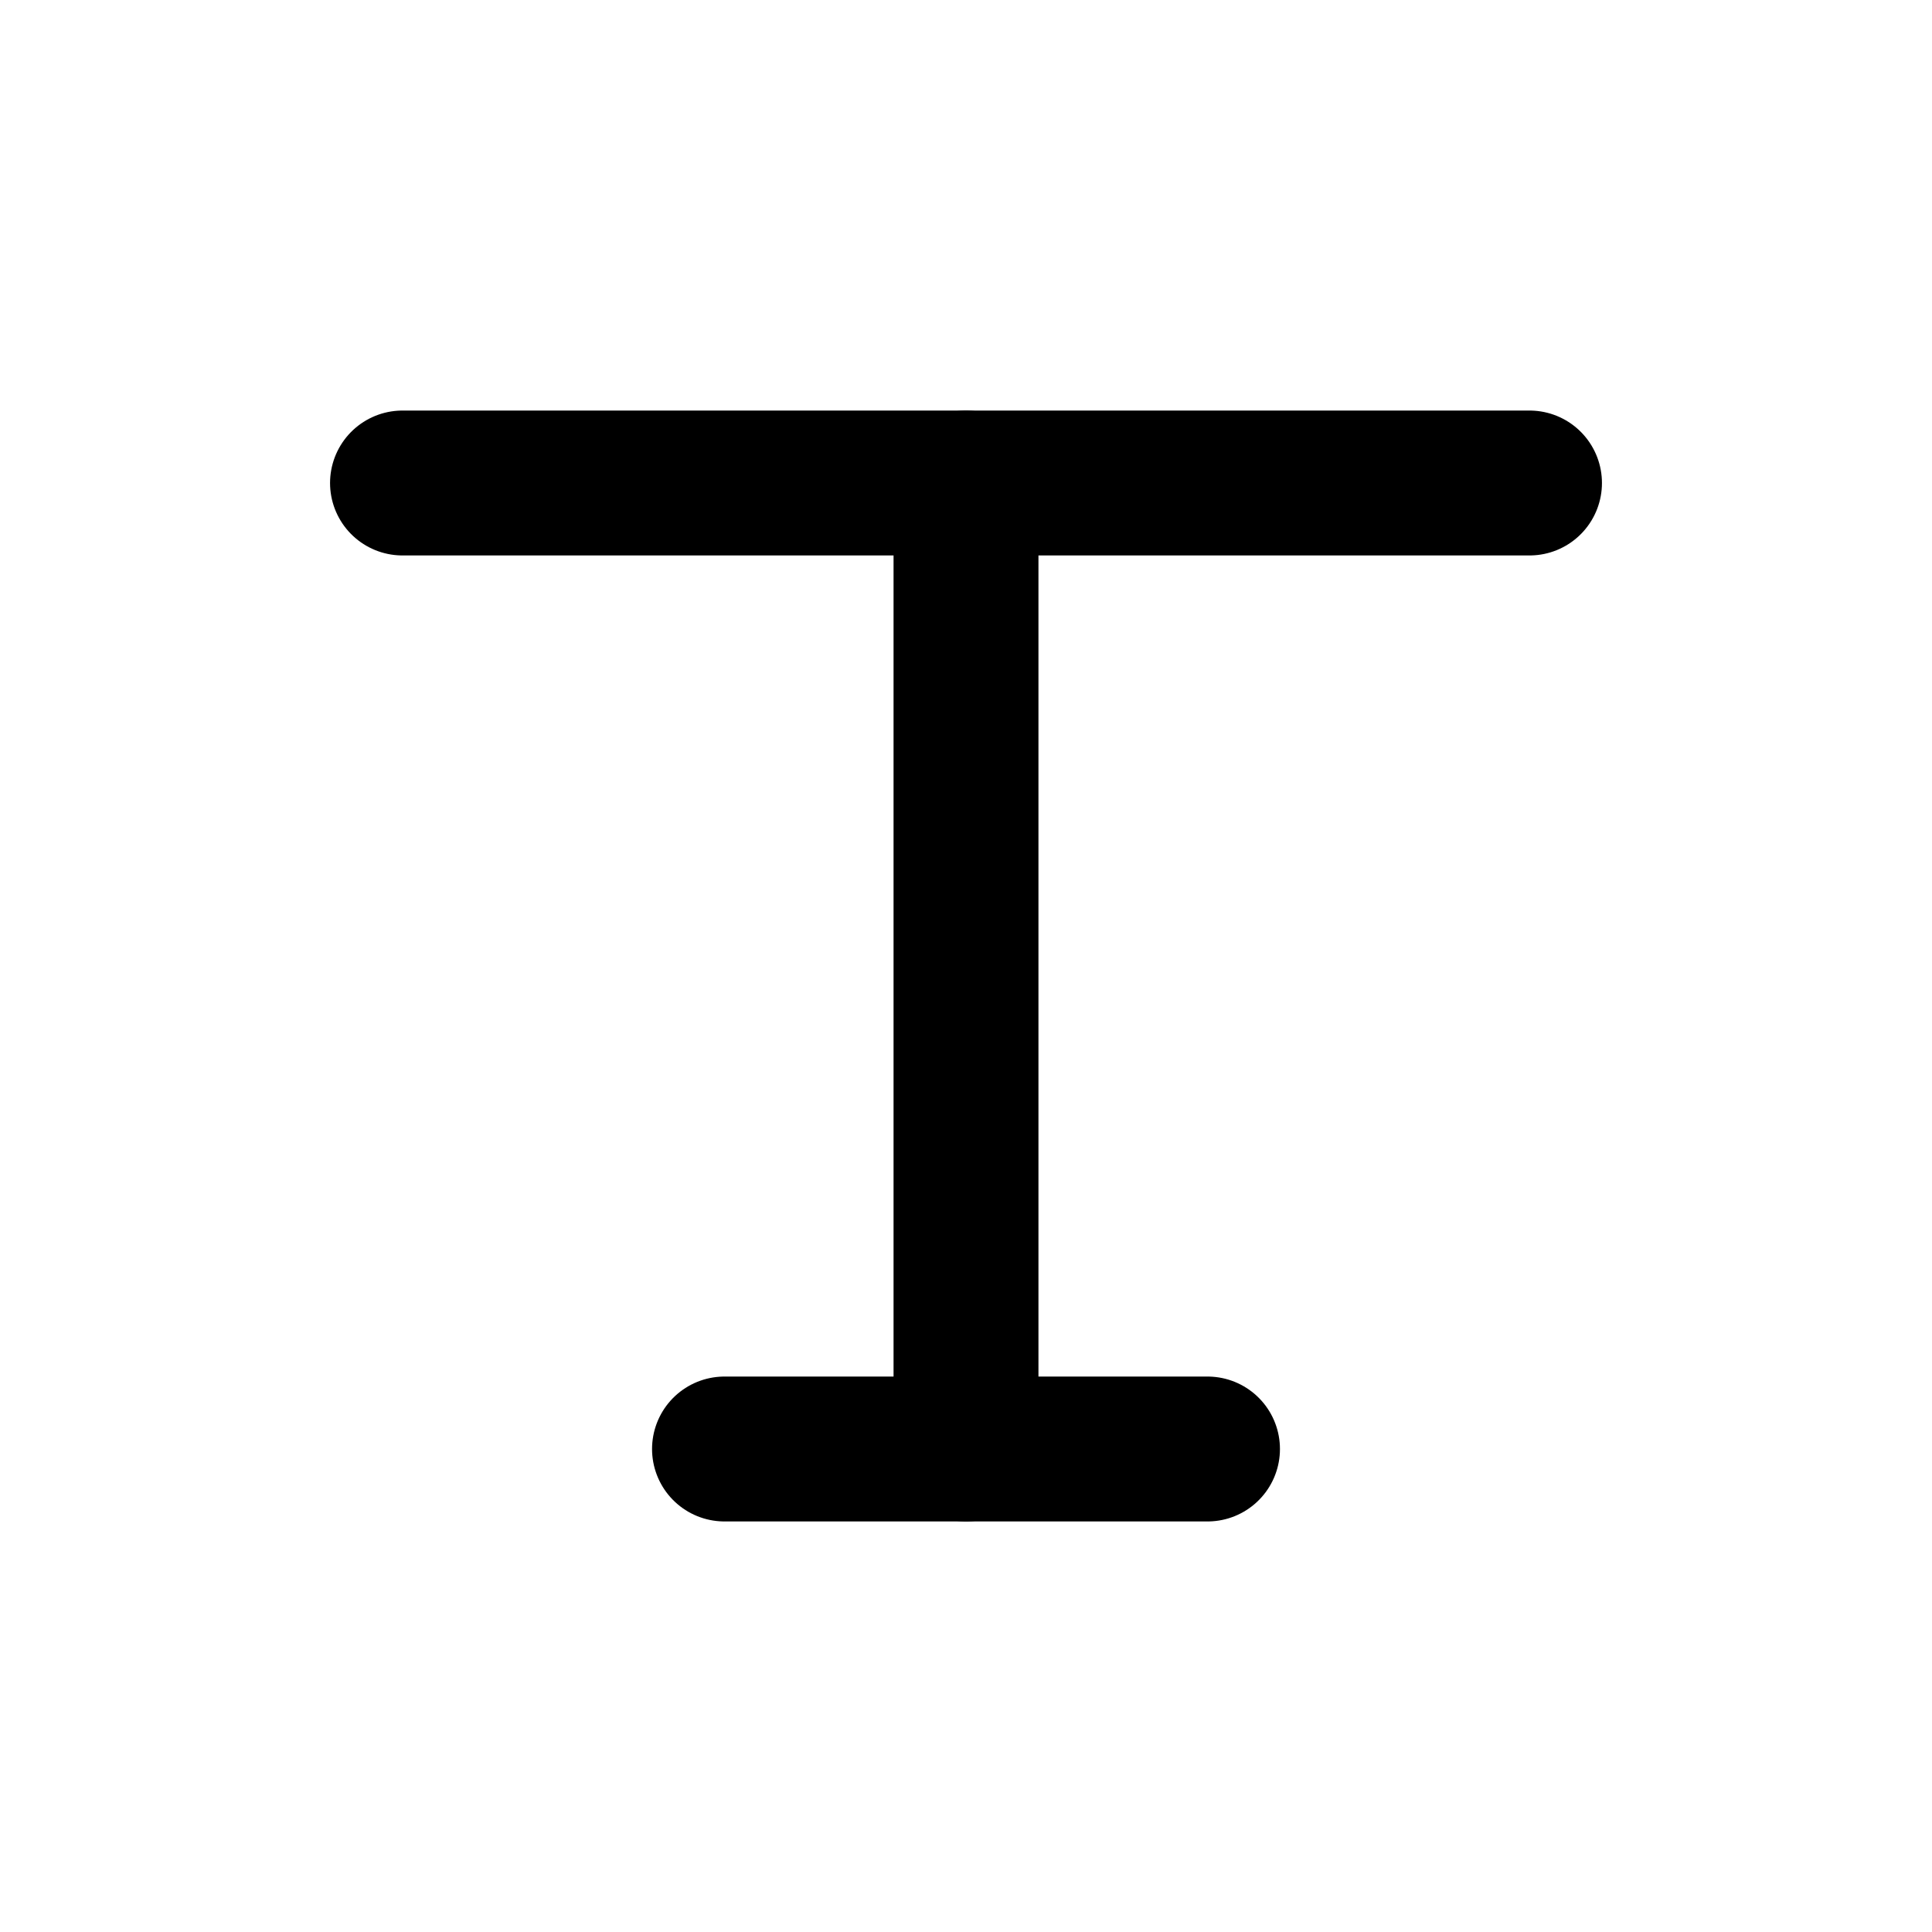
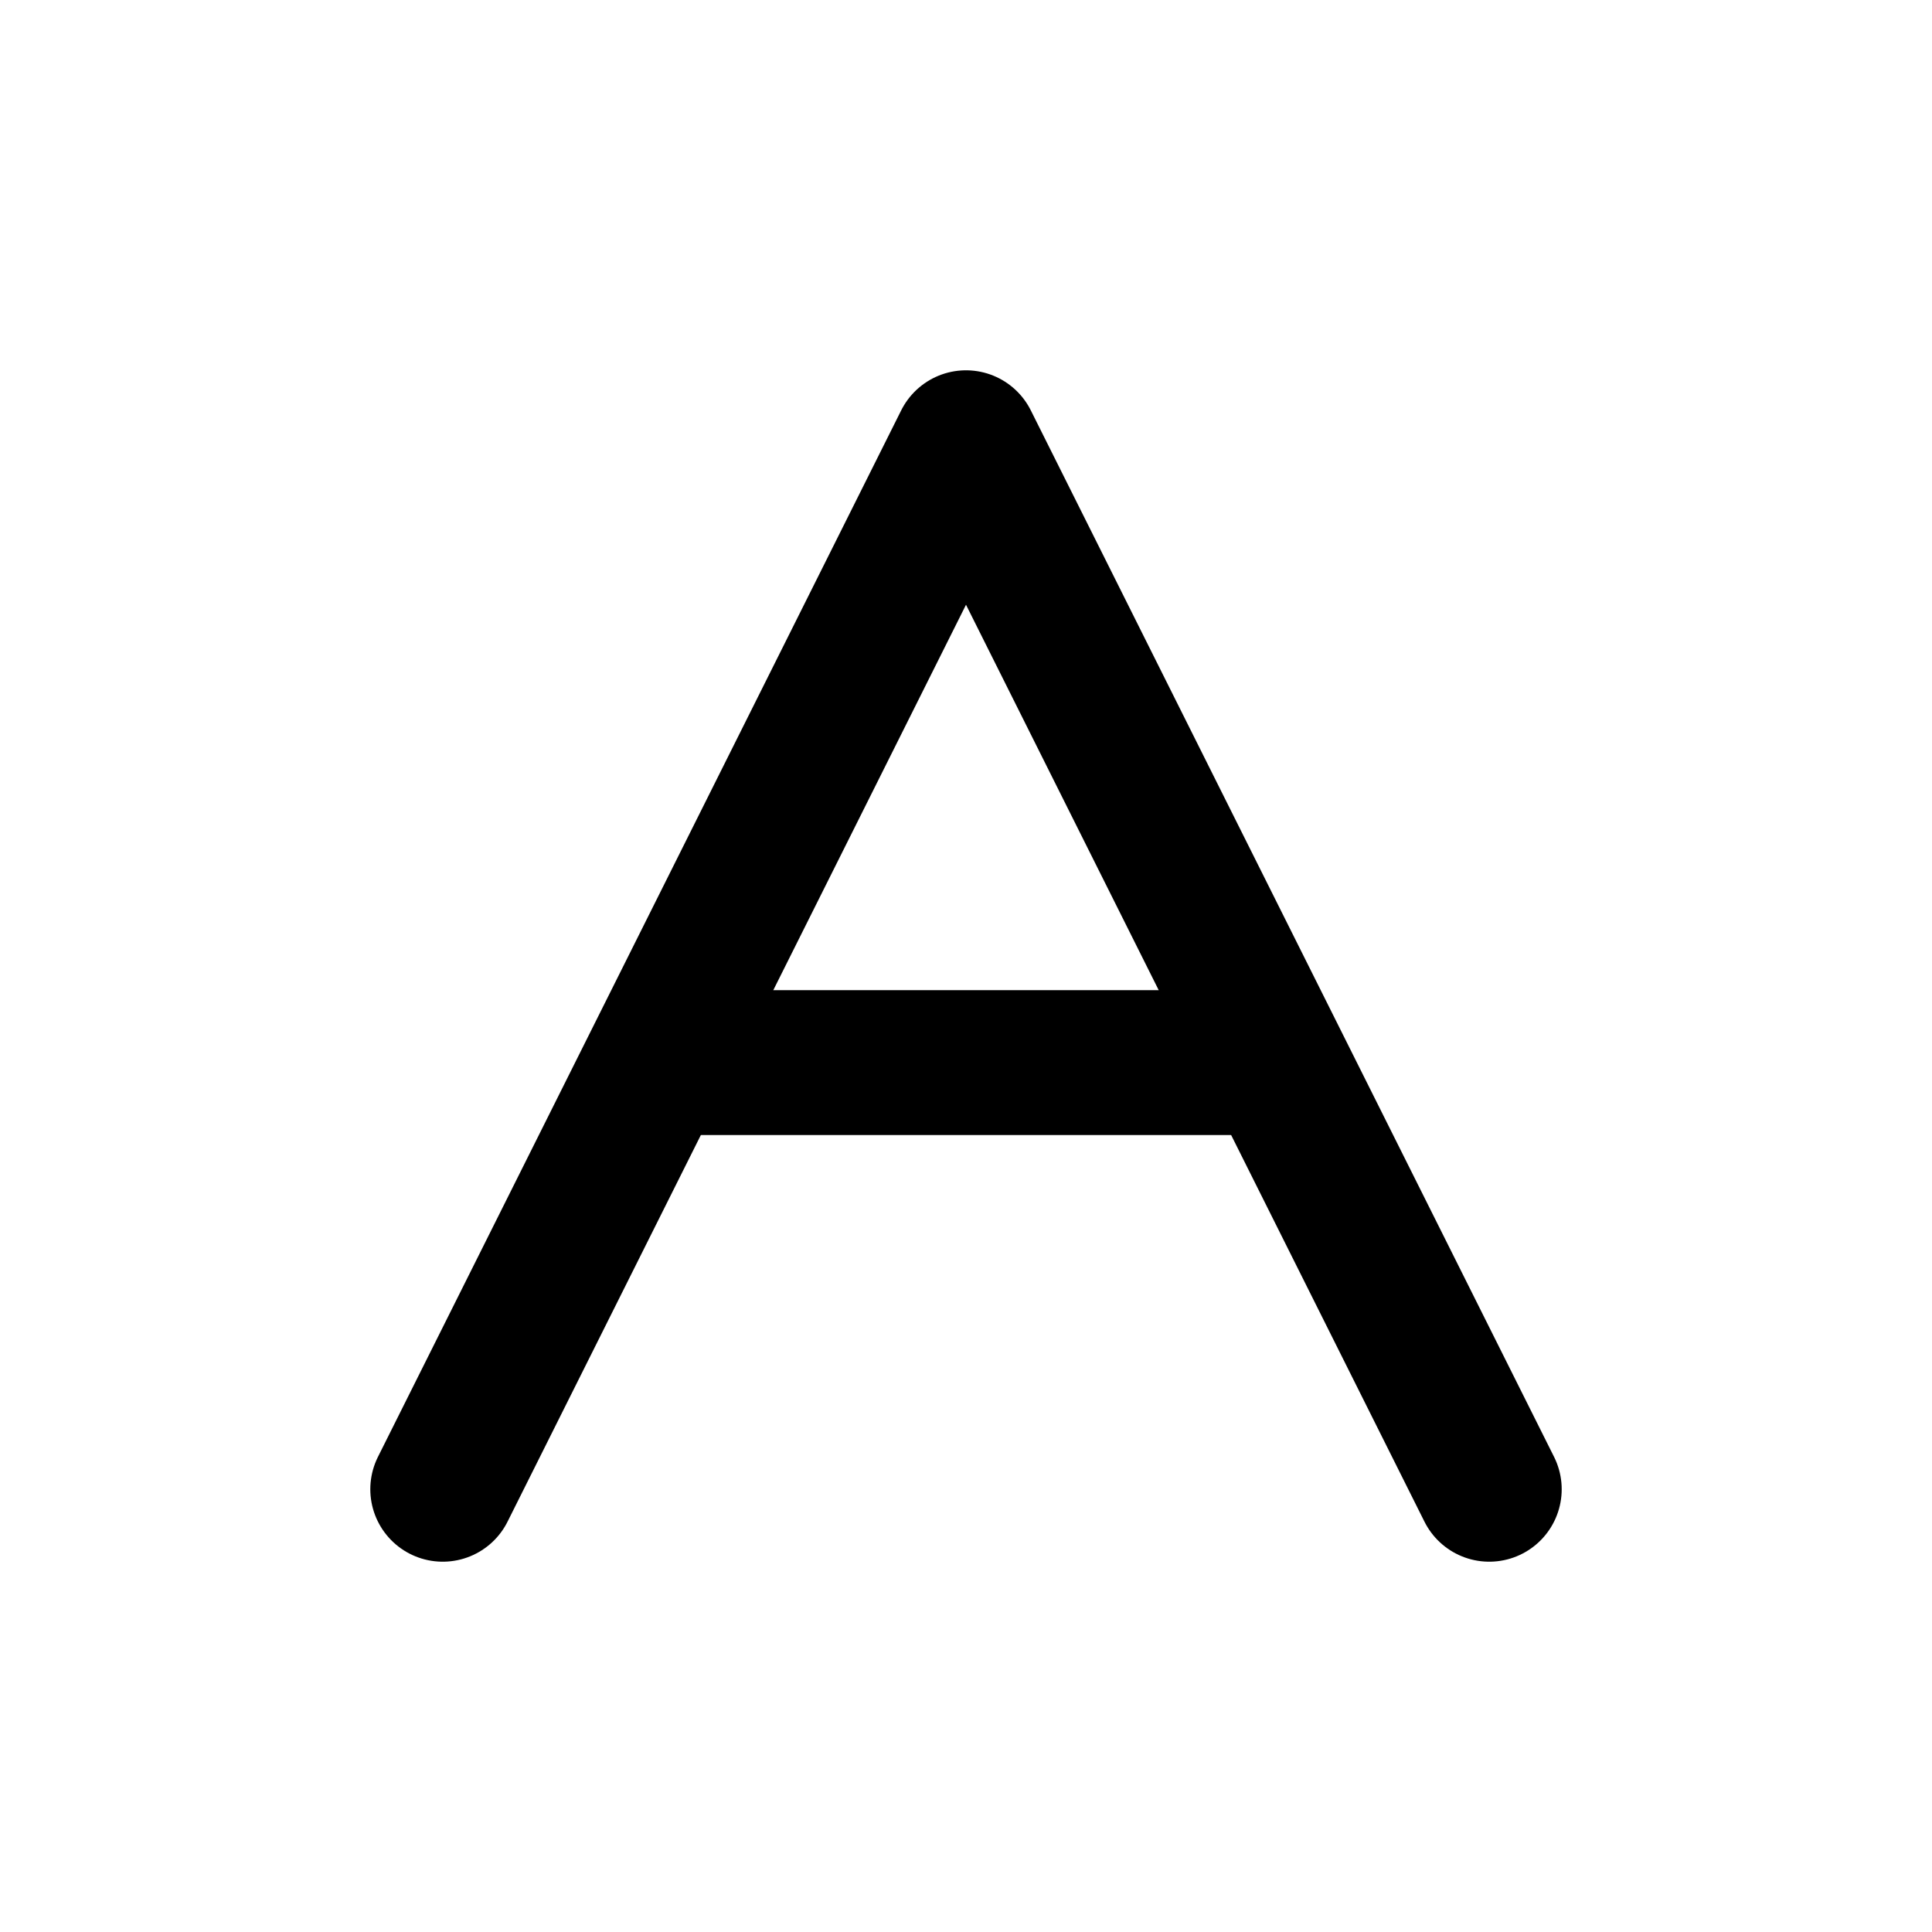
<svg xmlns="http://www.w3.org/2000/svg" viewBox="0 0 24 24" fill="none" stroke="currentColor" stroke-width="1.8" stroke-linecap="round" stroke-linejoin="round">
-   <path d="M5 6h14" />
-   <path d="M12 6v12" />
-   <path d="M9 18h6" />
+   <path d="M5.5 18.5L12 5.5l6.5 13" />
+   <path d="M8.6 13.2h6.8" />
</svg>
